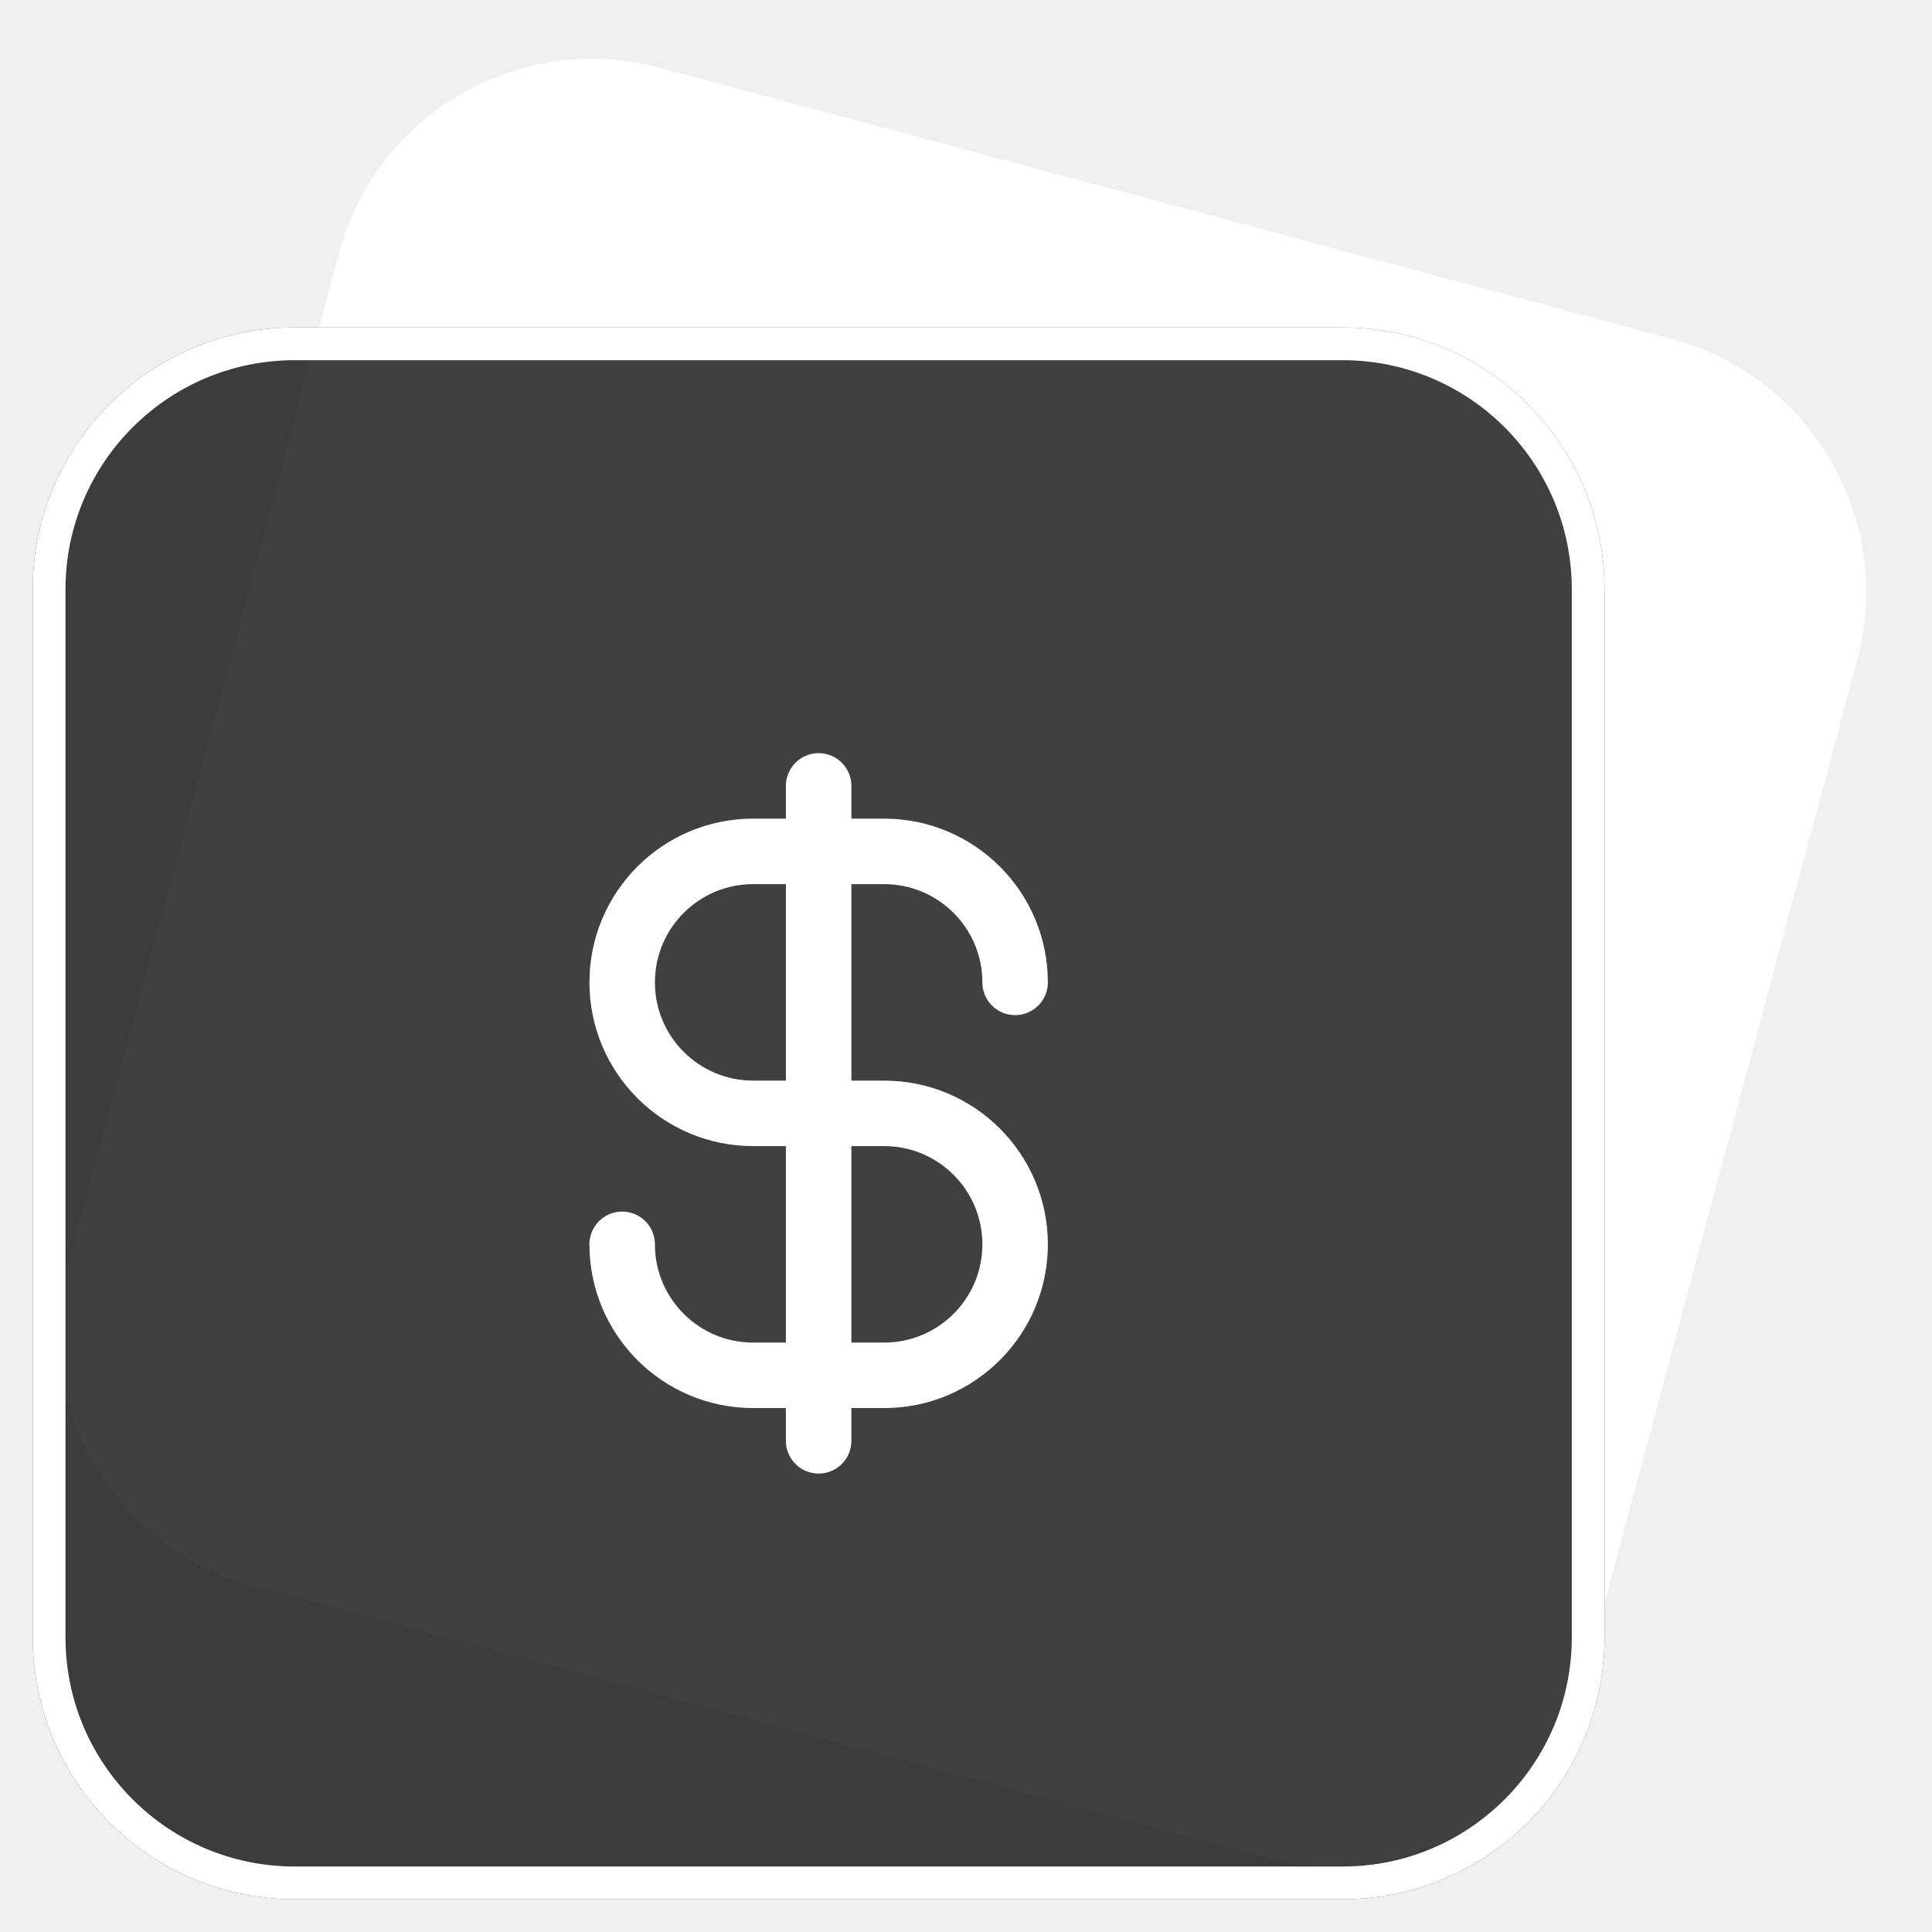
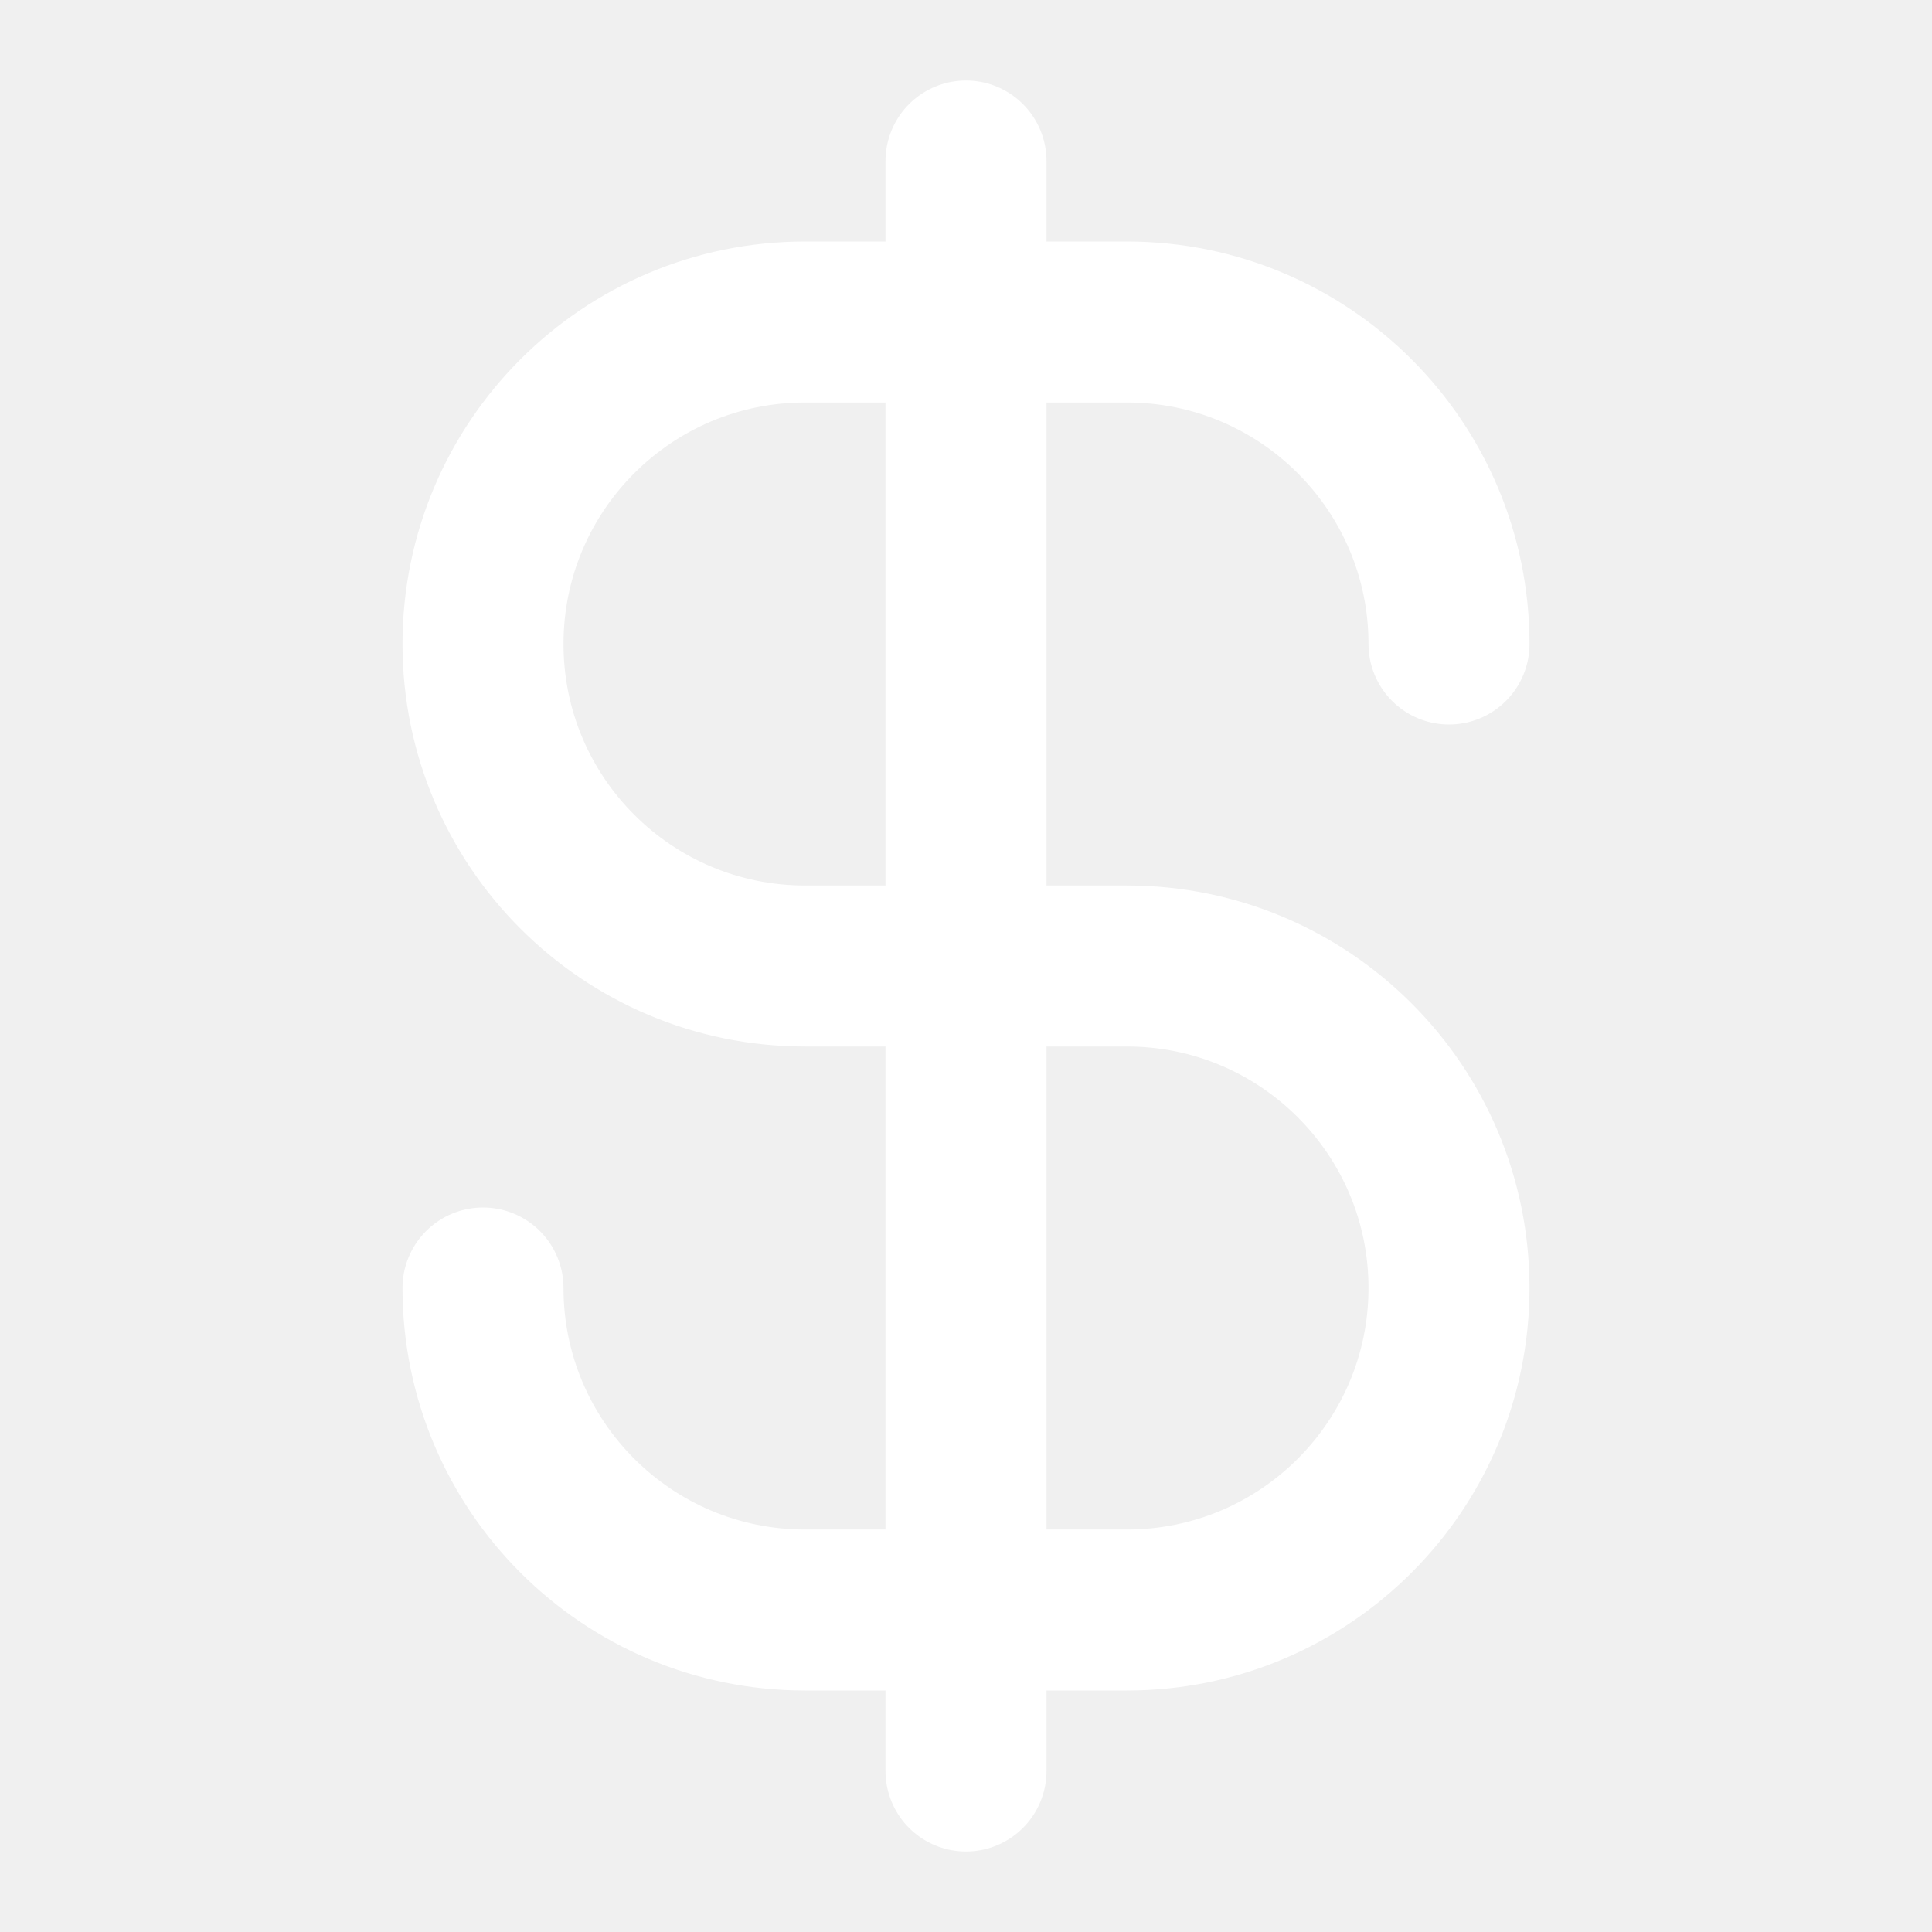
- <svg xmlns="http://www.w3.org/2000/svg" width="59" height="59" viewBox="0 0 59 59" fill="none">
-   <rect x="12.423" width="48" height="48" rx="8" transform="rotate(15 12.4233 0)" fill="white" />
-   <g filter="url(#filter0_b_21782_6046)">
-     <rect x="1" y="10" width="48" height="48" rx="8" fill="black" fill-opacity="0.75" />
-     <rect x="1.5" y="10.5" width="47" height="47" rx="7.5" stroke="white" />
-     <path d="M19 38C19 40.209 20.791 42 23 42H27C29.209 42 31 40.209 31 38C31 35.791 29.209 34 27 34H23C20.791 34 19 32.209 19 30C19 27.791 20.791 26 23 26H27C29.209 26 31 27.791 31 30M25 24V44" stroke="white" stroke-width="2" stroke-linecap="round" stroke-linejoin="round" />
-   </g>
-   <defs>
-     <filter id="filter0_b_21782_6046" x="-15" y="-6" width="80" height="80" filterUnits="userSpaceOnUse" color-interpolation-filters="sRGB">
-       <feFlood flood-opacity="0" result="BackgroundImageFix" />
-       <feGaussianBlur in="BackgroundImageFix" stdDeviation="8" />
-       <feComposite in2="SourceAlpha" operator="in" result="effect1_backgroundBlur_21782_6046" />
-       <feBlend mode="normal" in="SourceGraphic" in2="effect1_backgroundBlur_21782_6046" result="shape" />
-     </filter>
-   </defs>
+ <svg xmlns="http://www.w3.org/2000/svg" width="24" height="24" viewBox="0 0 24 24" fill="none">
+   <path d="M6 16C6 18.209 7.791 20 10 20H14C16.209 20 18 18.209 18 16C18 13.791 16.209 12 14 12H10C7.791 12 6 10.209 6 8C6 5.791 7.791 4 10 4H14C16.209 4 18 5.791 18 8M12 2V22" stroke="white" stroke-width="2" stroke-linecap="round" stroke-linejoin="round" />
</svg>
